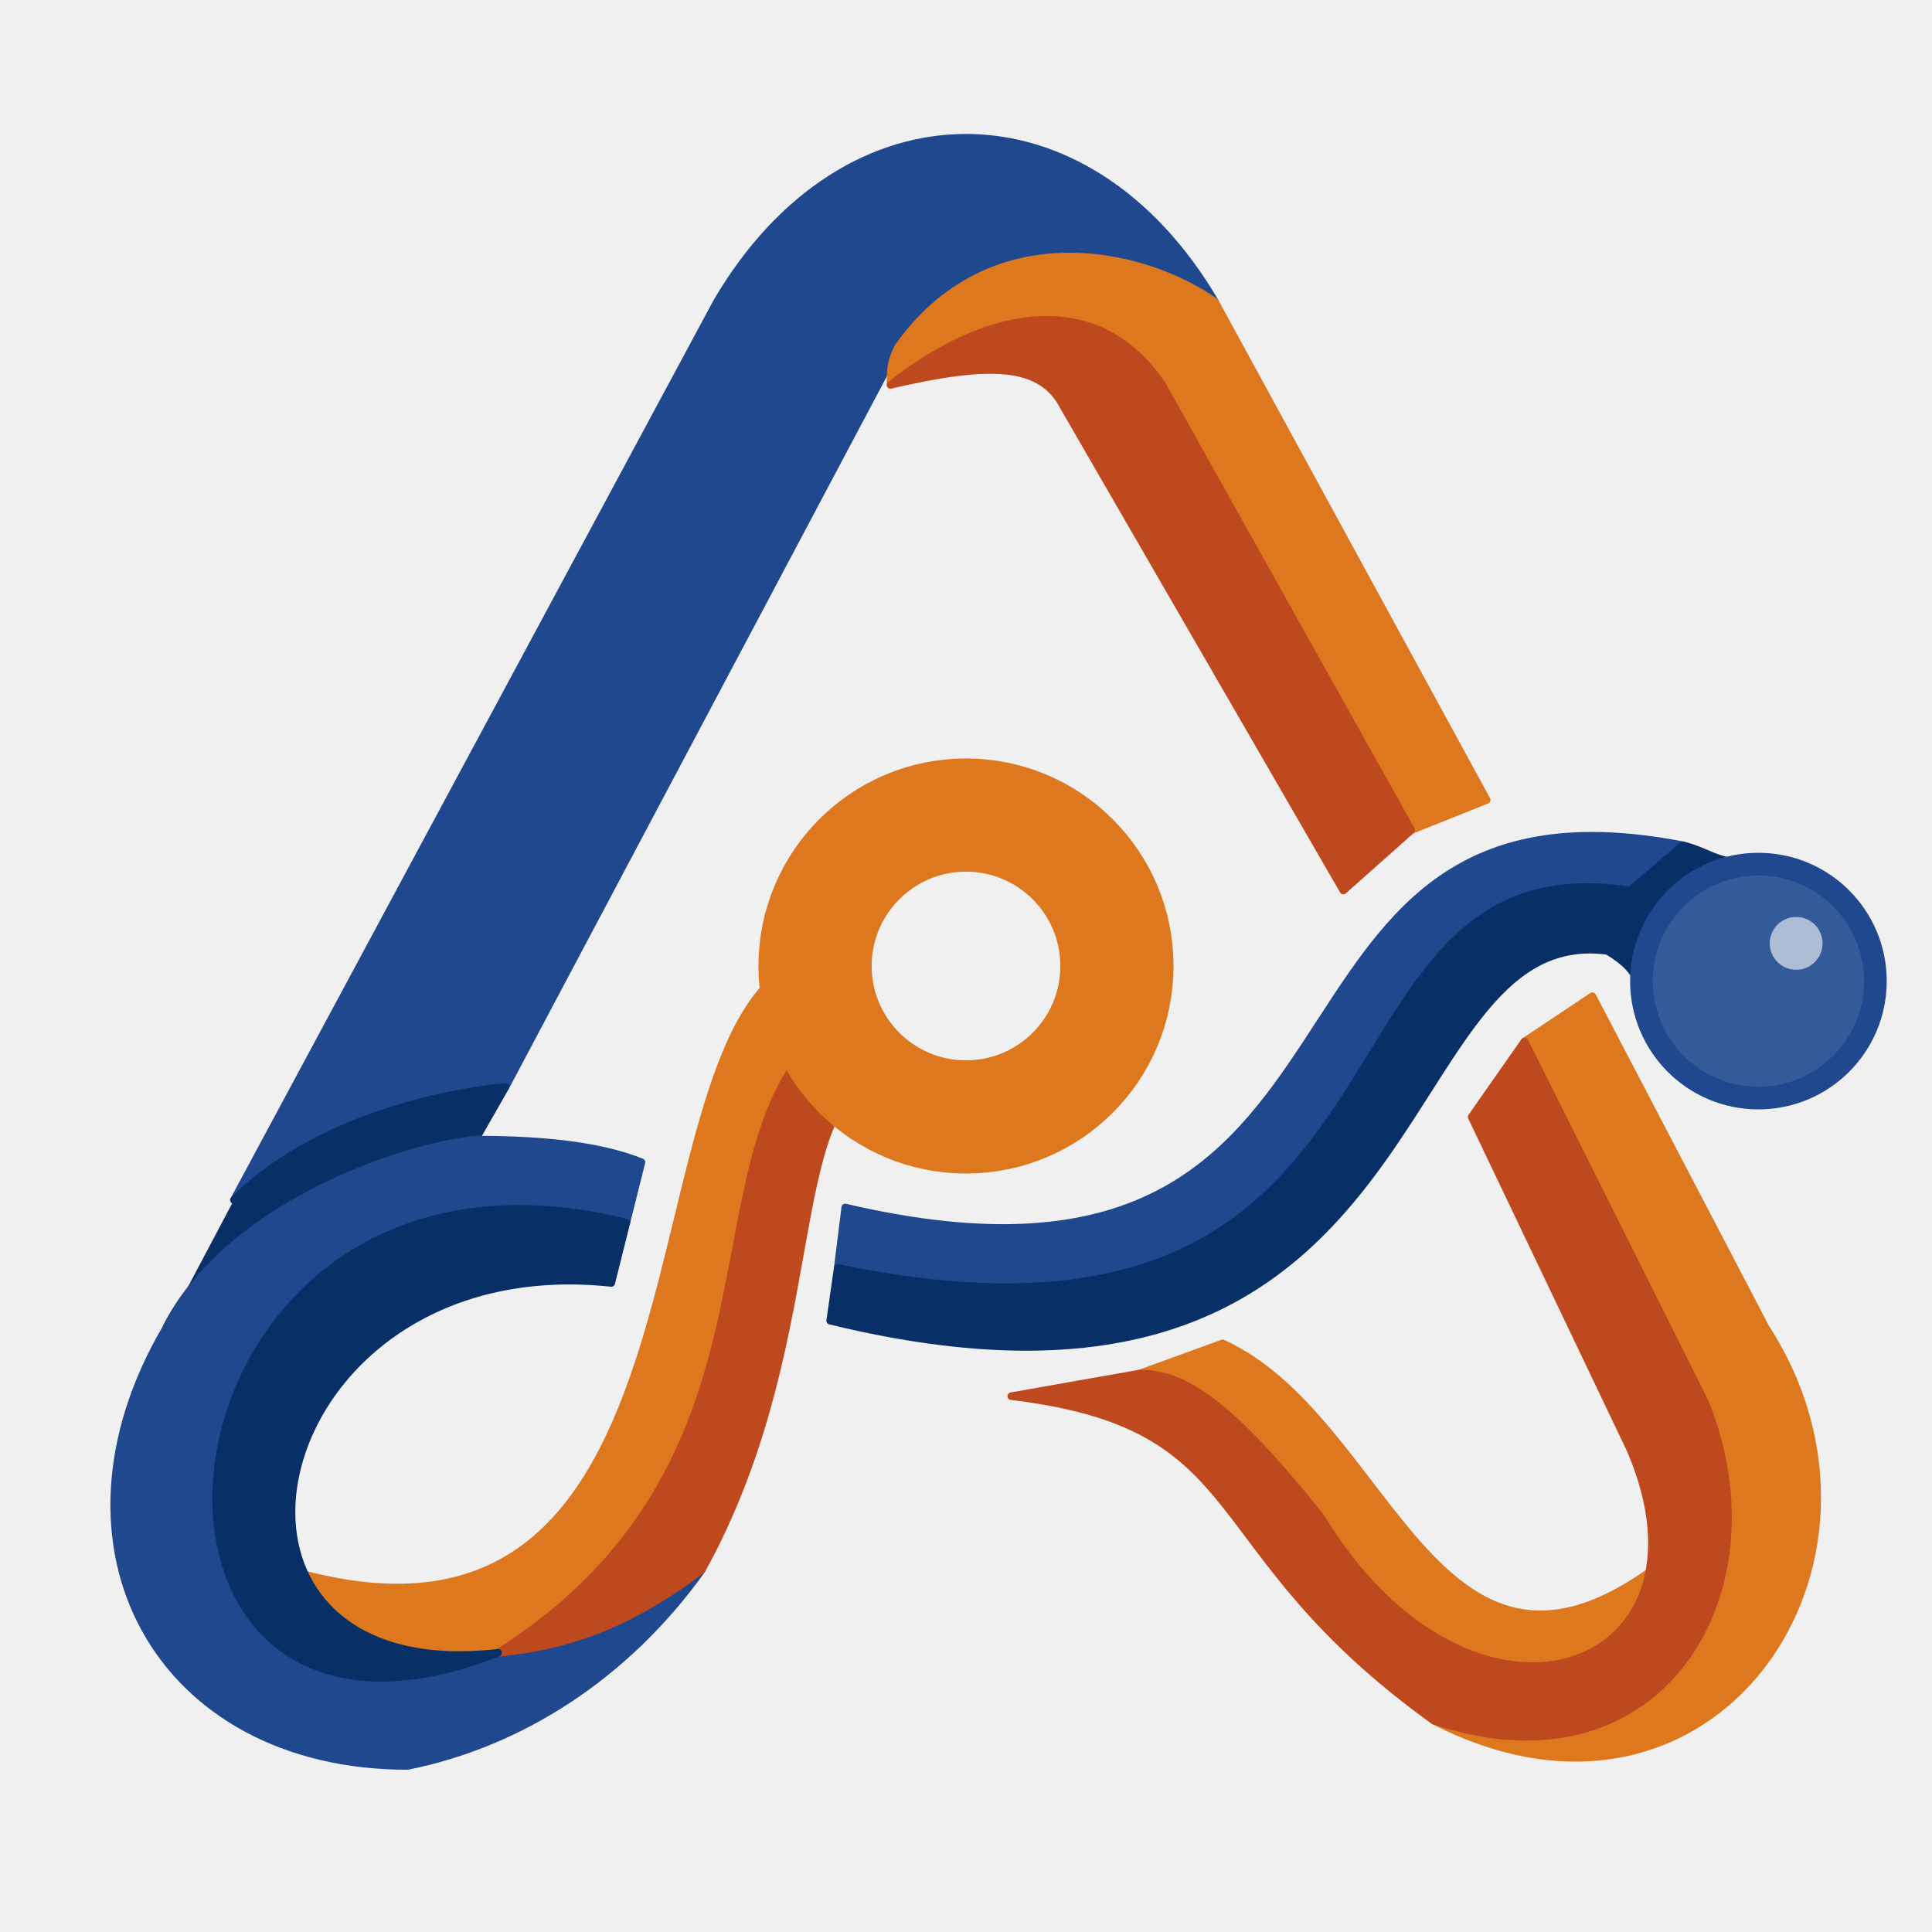
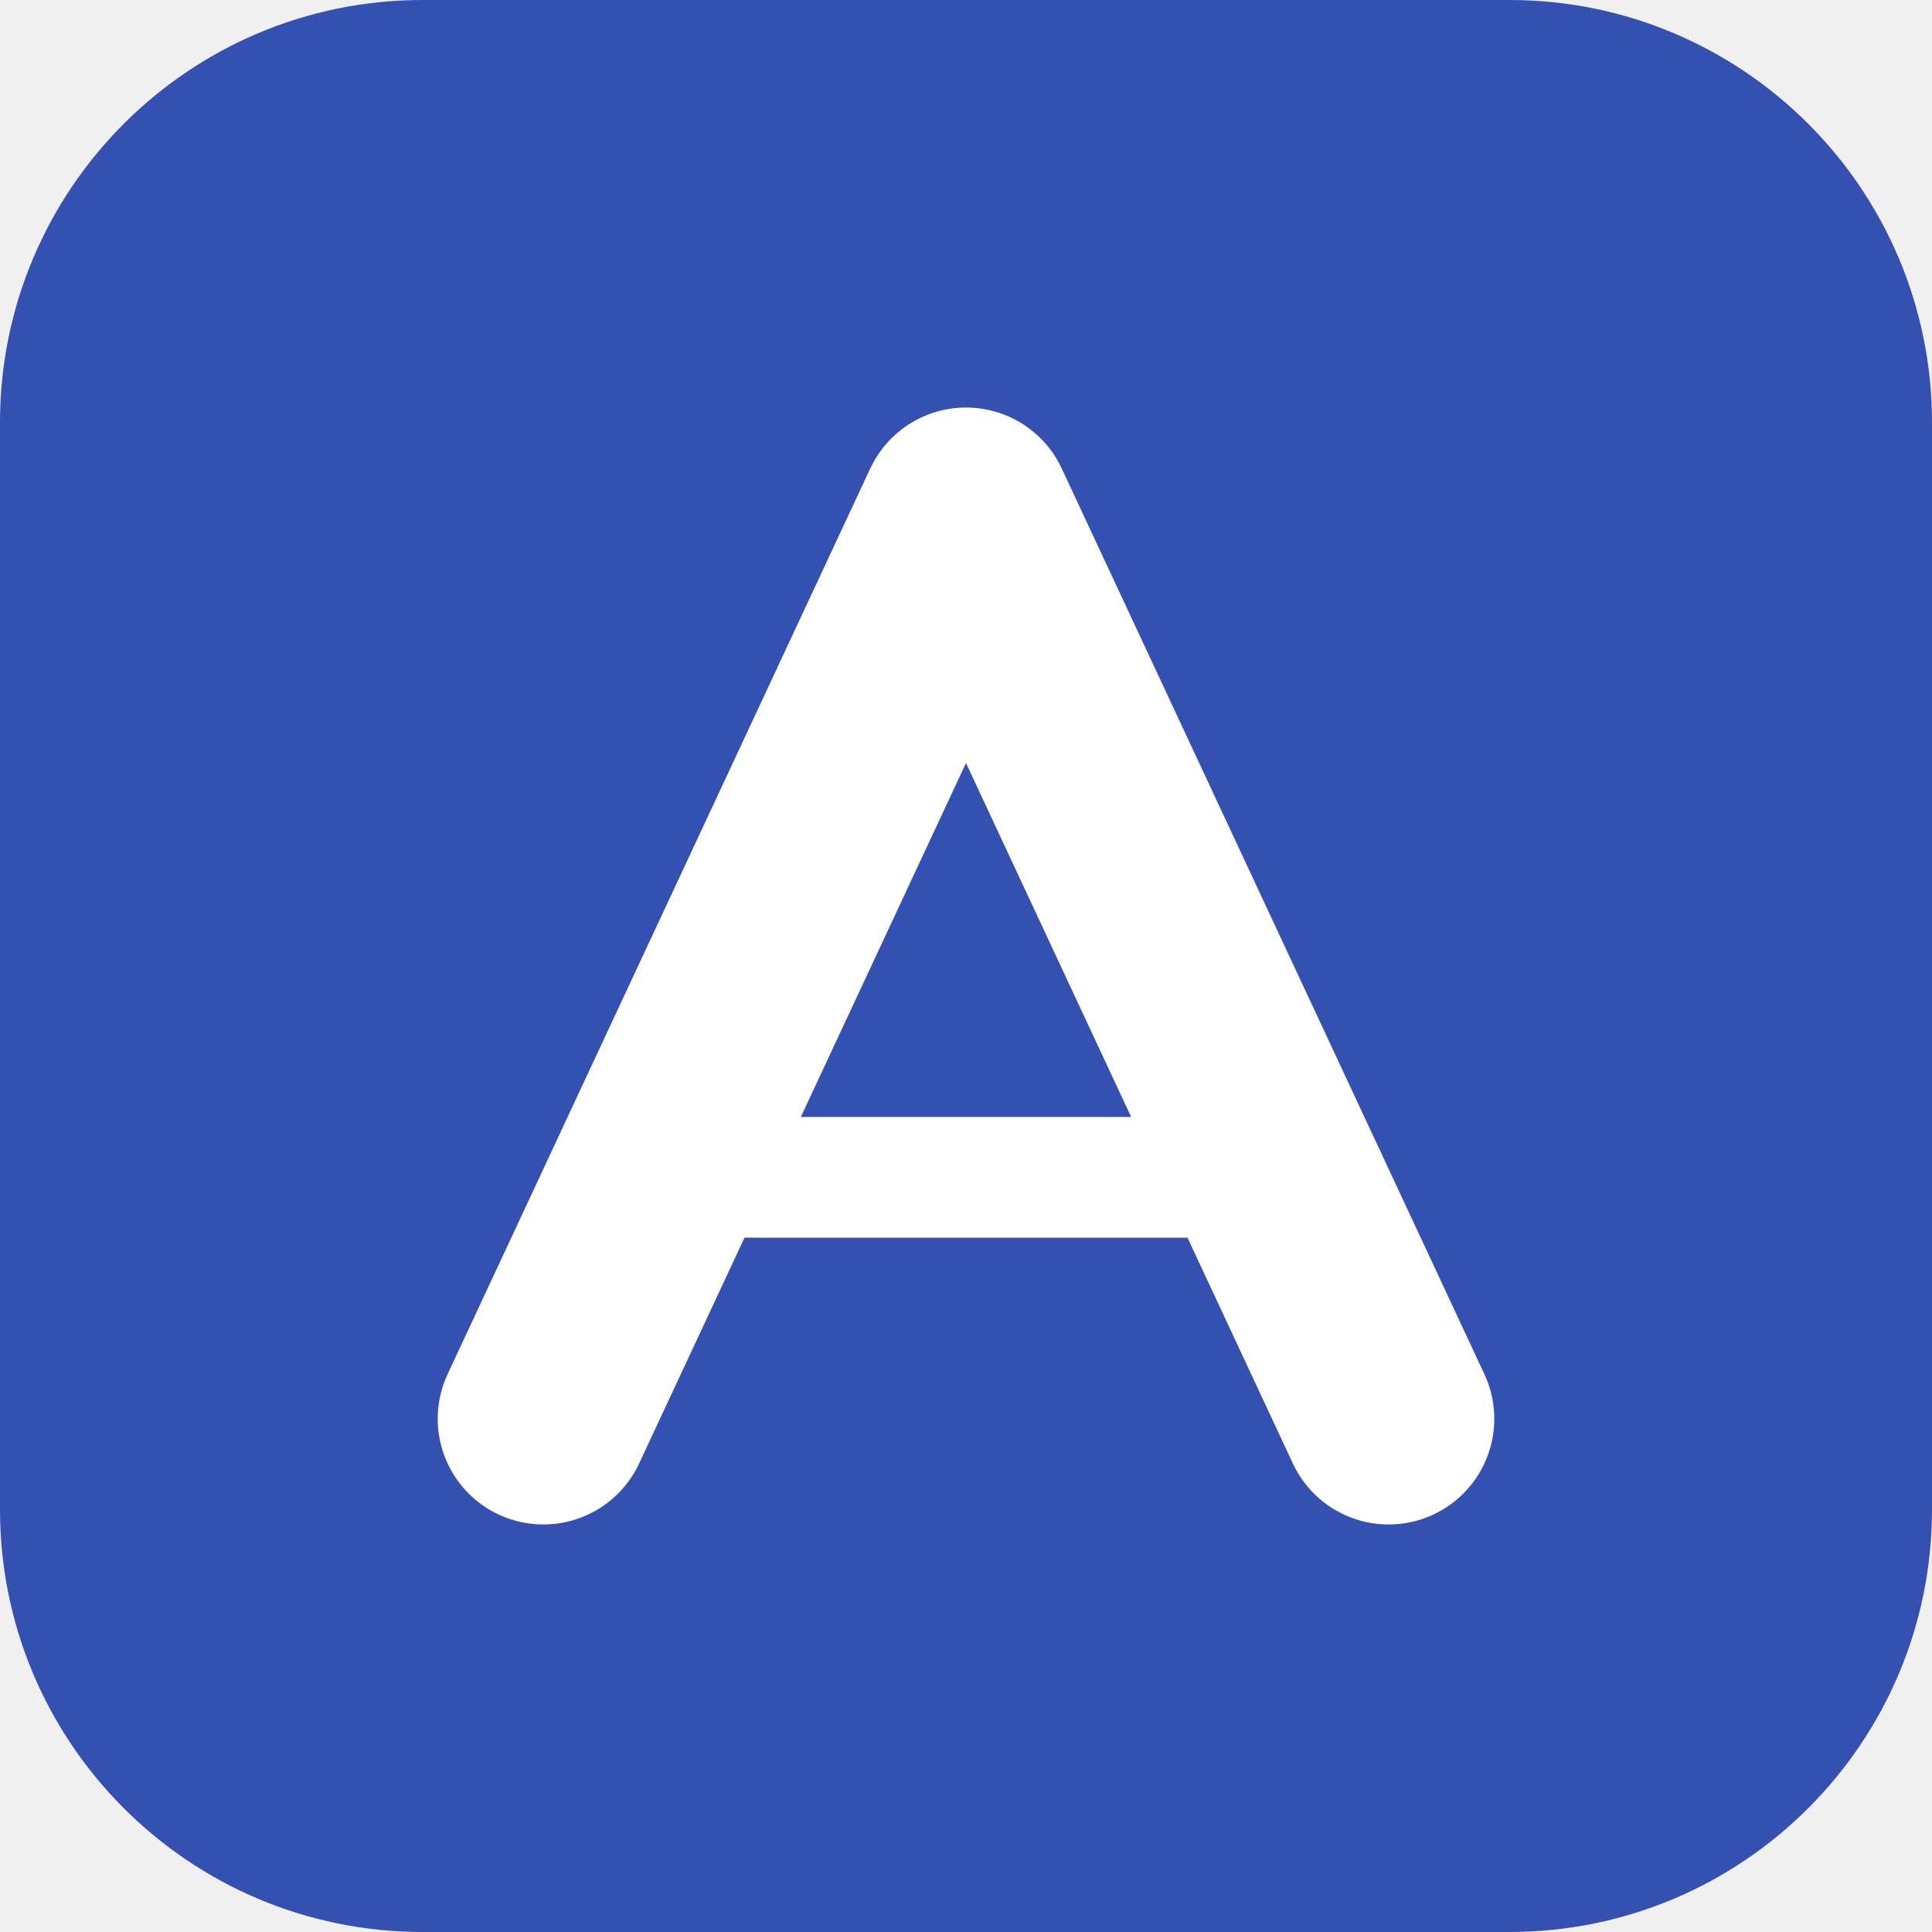
- <svg xmlns="http://www.w3.org/2000/svg" version="1.1" id="Layer_1" x="0px" y="0px" width="100%" viewBox="0 0 256 256" enable-background="new 0 0 1024 1024" xml:space="preserve">
-   <g stroke-width="1" stroke-linecap="round" stroke-linejoin="round">
-     <path fill="#1F488E" stroke="#1F488E" d="M 161 40 C 144 11 112 11 95 40 L 31 159 C 41 149 57 145 67 144 L 119 46 C 131 29 151 33 161 40" />
-     <path fill="#083067" stroke="#083067" d="M 31 159 C 41 149 57 145 67 144 L 63 151 C 53 152 30 160 22 176" />
-     <path fill="#1F488E" stroke="#1F488E" d="M 85 154 C 80 152 73 151 63 151 C 53 152 30 160 22 176 C 5 205 21 234 54 234 C 69 231 83 222 93 208 C 85 214 77 218 66 219 C 10 241 18 146 83 162 L 85 154" />
-     <path fill="#dd781f" stroke="#dd781f" d="M 110 136 L 107 127 C 81 136 99 229 35 207 C 44 220 50 221 66 219 C 107 193 90 152 110 136" />
-     <path fill="#bf491e" stroke="#bf491e" d="M 93 208 C 109 179 104 149 115 143 L 110 136 C 90 152 107 193 66 219 C 77 218 85 214 93 208" />
-     <path fill="#083067" stroke="#083067" d="M 83 162 C 18 146 10 241 66 219 C 22 224 34 165 81 170 L 83 162" />
-     <path fill="#1F488E" stroke="#1F488E" d="M 112 160 C 189 178 161 100 223 112 L 216 118 C 171 111 193 185 111 168 L 112 160" />
-     <path fill="#083067" stroke="#083067" d="M 111 168 L 110 175 C 192 195 183 122 213 126 C 218 129 217 131 219 136 L 234 114 C 228 115 227 113 223 112 L 216 118 C 171 111 193 185 111 168" />
-     <path fill="#dd781f" stroke="#dd781f" d="M 118 51 C 118 49 118 48 119 46 C 131 29 151 33 161 40 L 197 106 L 187 110 L 154 51 C 146 39 132 40 118 51" />
-     <path fill="#bf491e" stroke="#bf491e" d="M 187 110 L 178 118 L 141 54 C 138 48 131 48 118 51 C 132 40 146 39 154 51 L 187 110" />
-     <path fill="#dd781f" stroke="#dd781f" d="M 211 132 L 202 138 L 226 186 C 236 211 220 238 190 228 C 227 247 254 207 234 176 L 211 132" />
-     <path fill="#dd781f" stroke="#dd781f" d="M 151 182 L 162 178 C 184 188 190 229 219 208 L 213 224 L 191 224 L 151 182" />
-     <path fill="#bf491e" stroke="#bf491e" d="M 202 138 L 195 148 L 216 192 C 229 222 195 234 175 201 C 163 186 157 182 151 182 L 134 185 C 167 189 158 205 190 228 C 220 238 236 211 226 186 L 202 138" />
-   </g>
-   <circle stroke="#DD781F" cx="128" cy="128" r="20" fill="none" stroke-width="15" />
-   <circle cx="233" cy="130" r="17" fill="#1F488E" />
-   <circle cx="233" cy="130" r="14" fill="white" fill-opacity="0.1" />
-   <circle cx="238" cy="125" r="3.5" fill="white" fill-opacity="0.6" />
+ <svg xmlns="http://www.w3.org/2000/svg" viewBox="0 0 64 64" role="img" aria-label="Axon">
+   <rect width="64" height="64" rx="14" fill="#3451b2" />
+   <path d="M18 47 L32 17 L46 47" fill="none" stroke="#ffffff" stroke-width="7" stroke-linecap="round" stroke-linejoin="round" />
+   <path d="M24.5 39 H39.5" fill="none" stroke="#ffffff" stroke-width="4" stroke-linecap="round" />
</svg>
